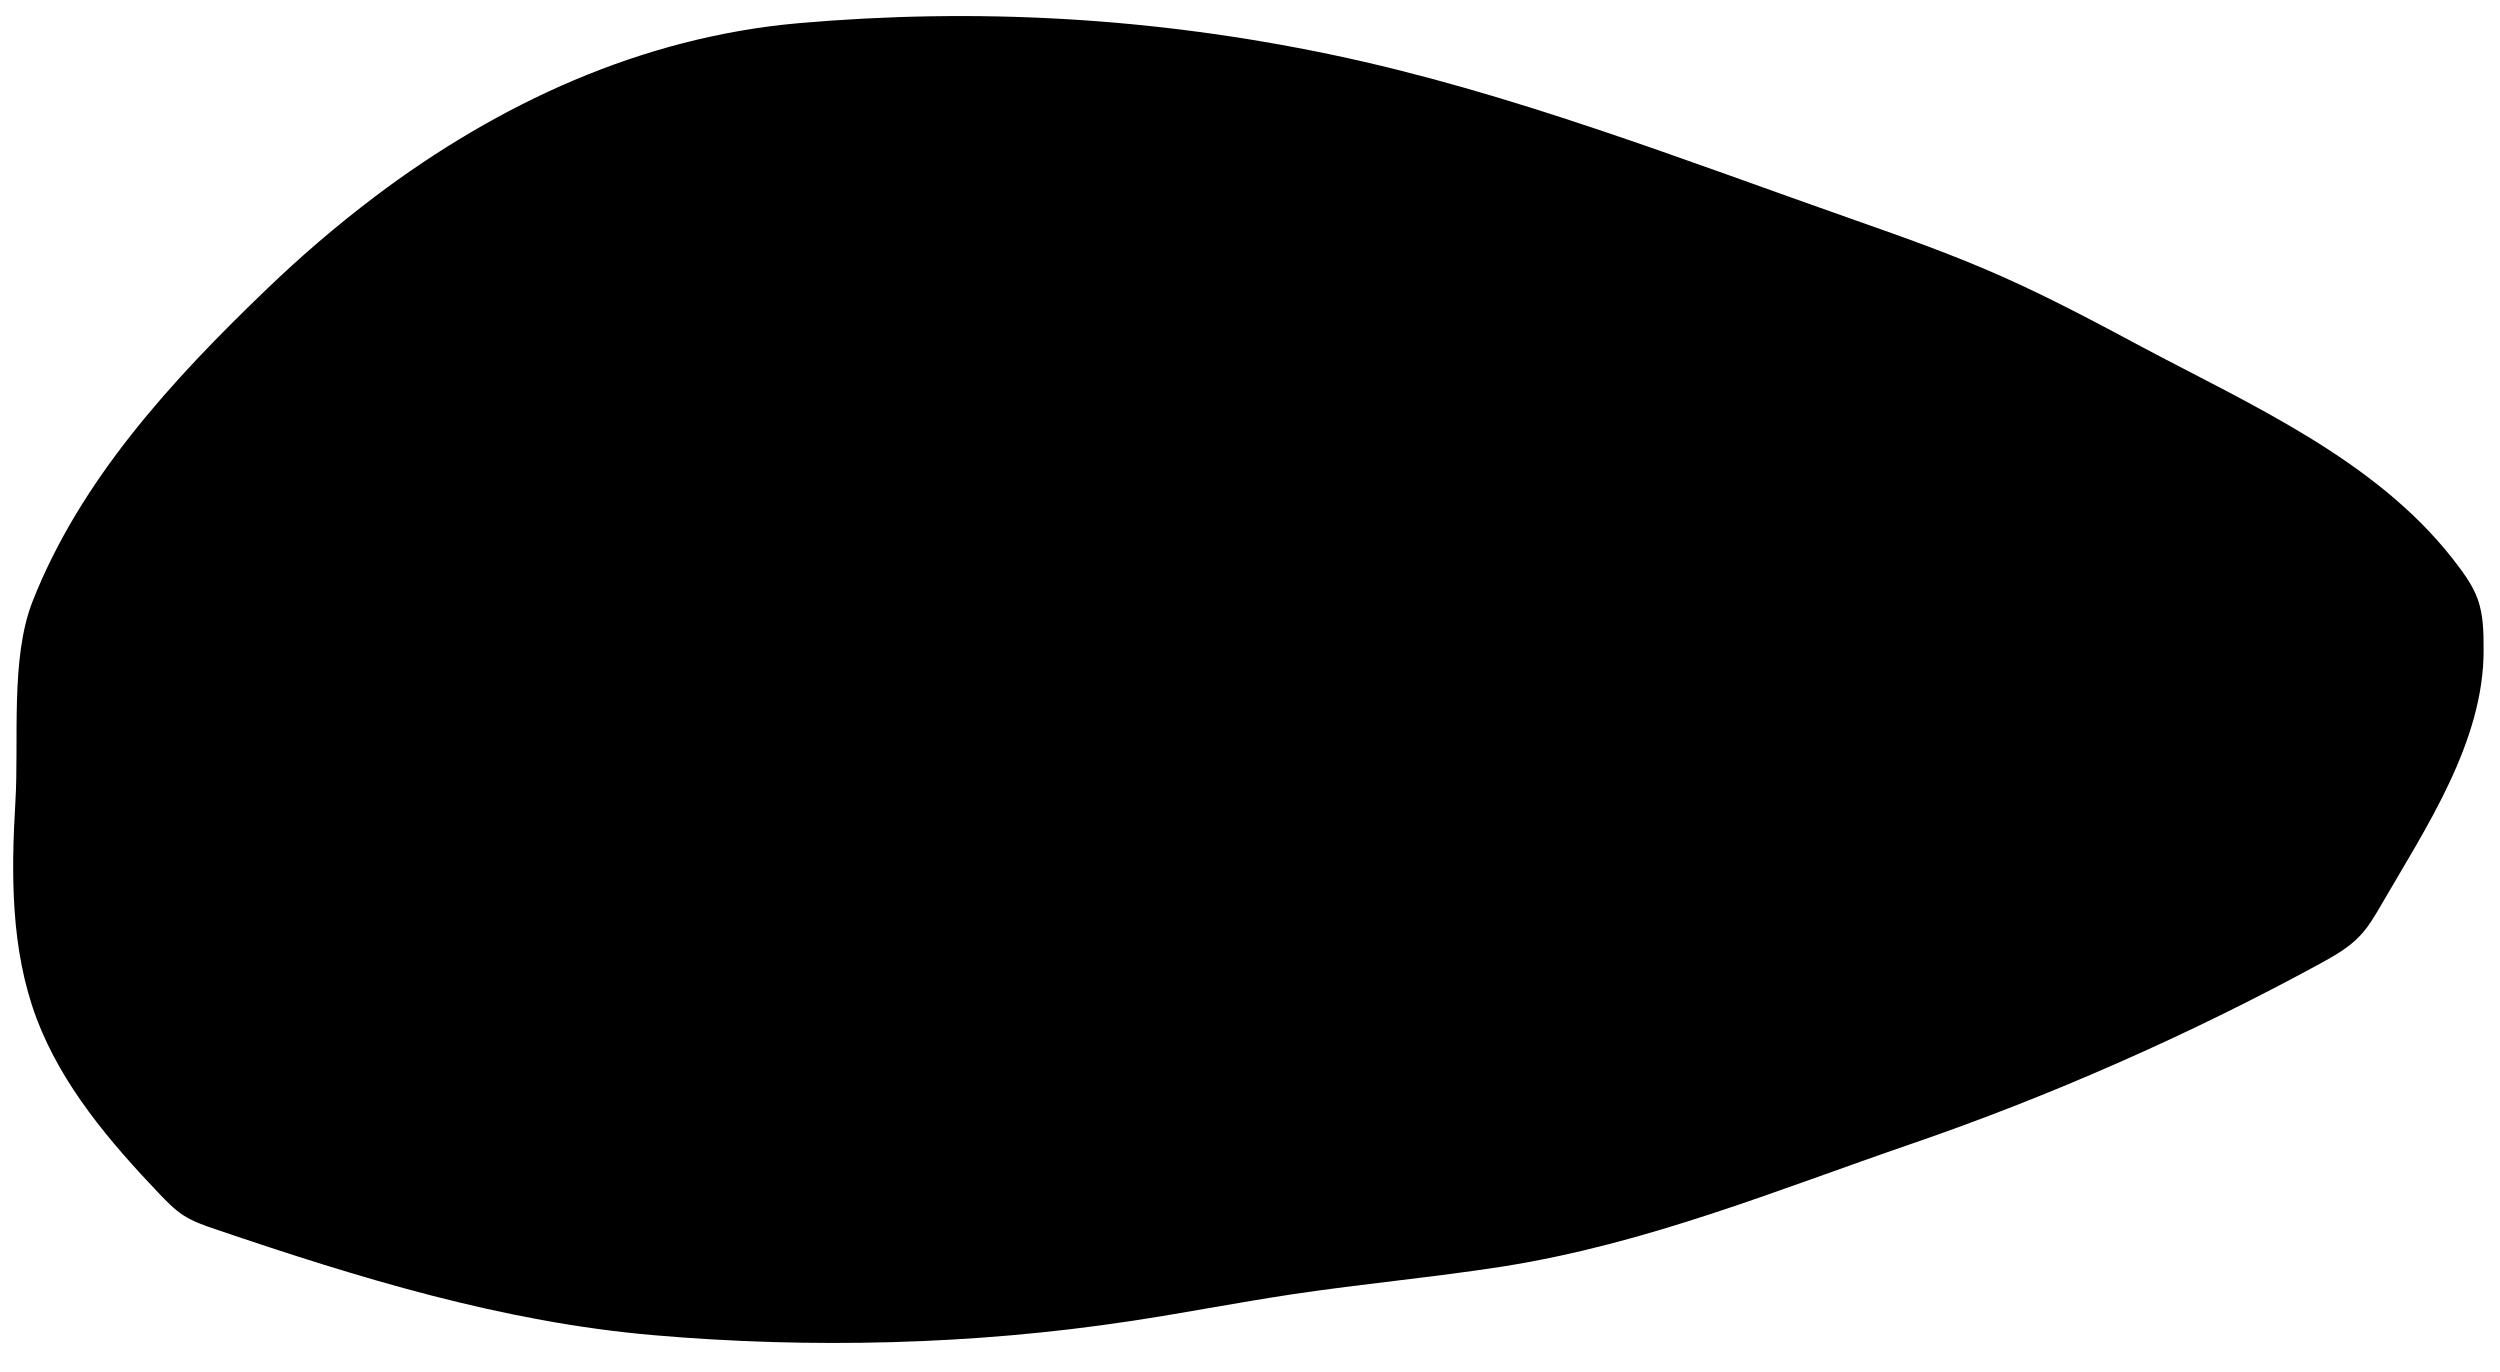
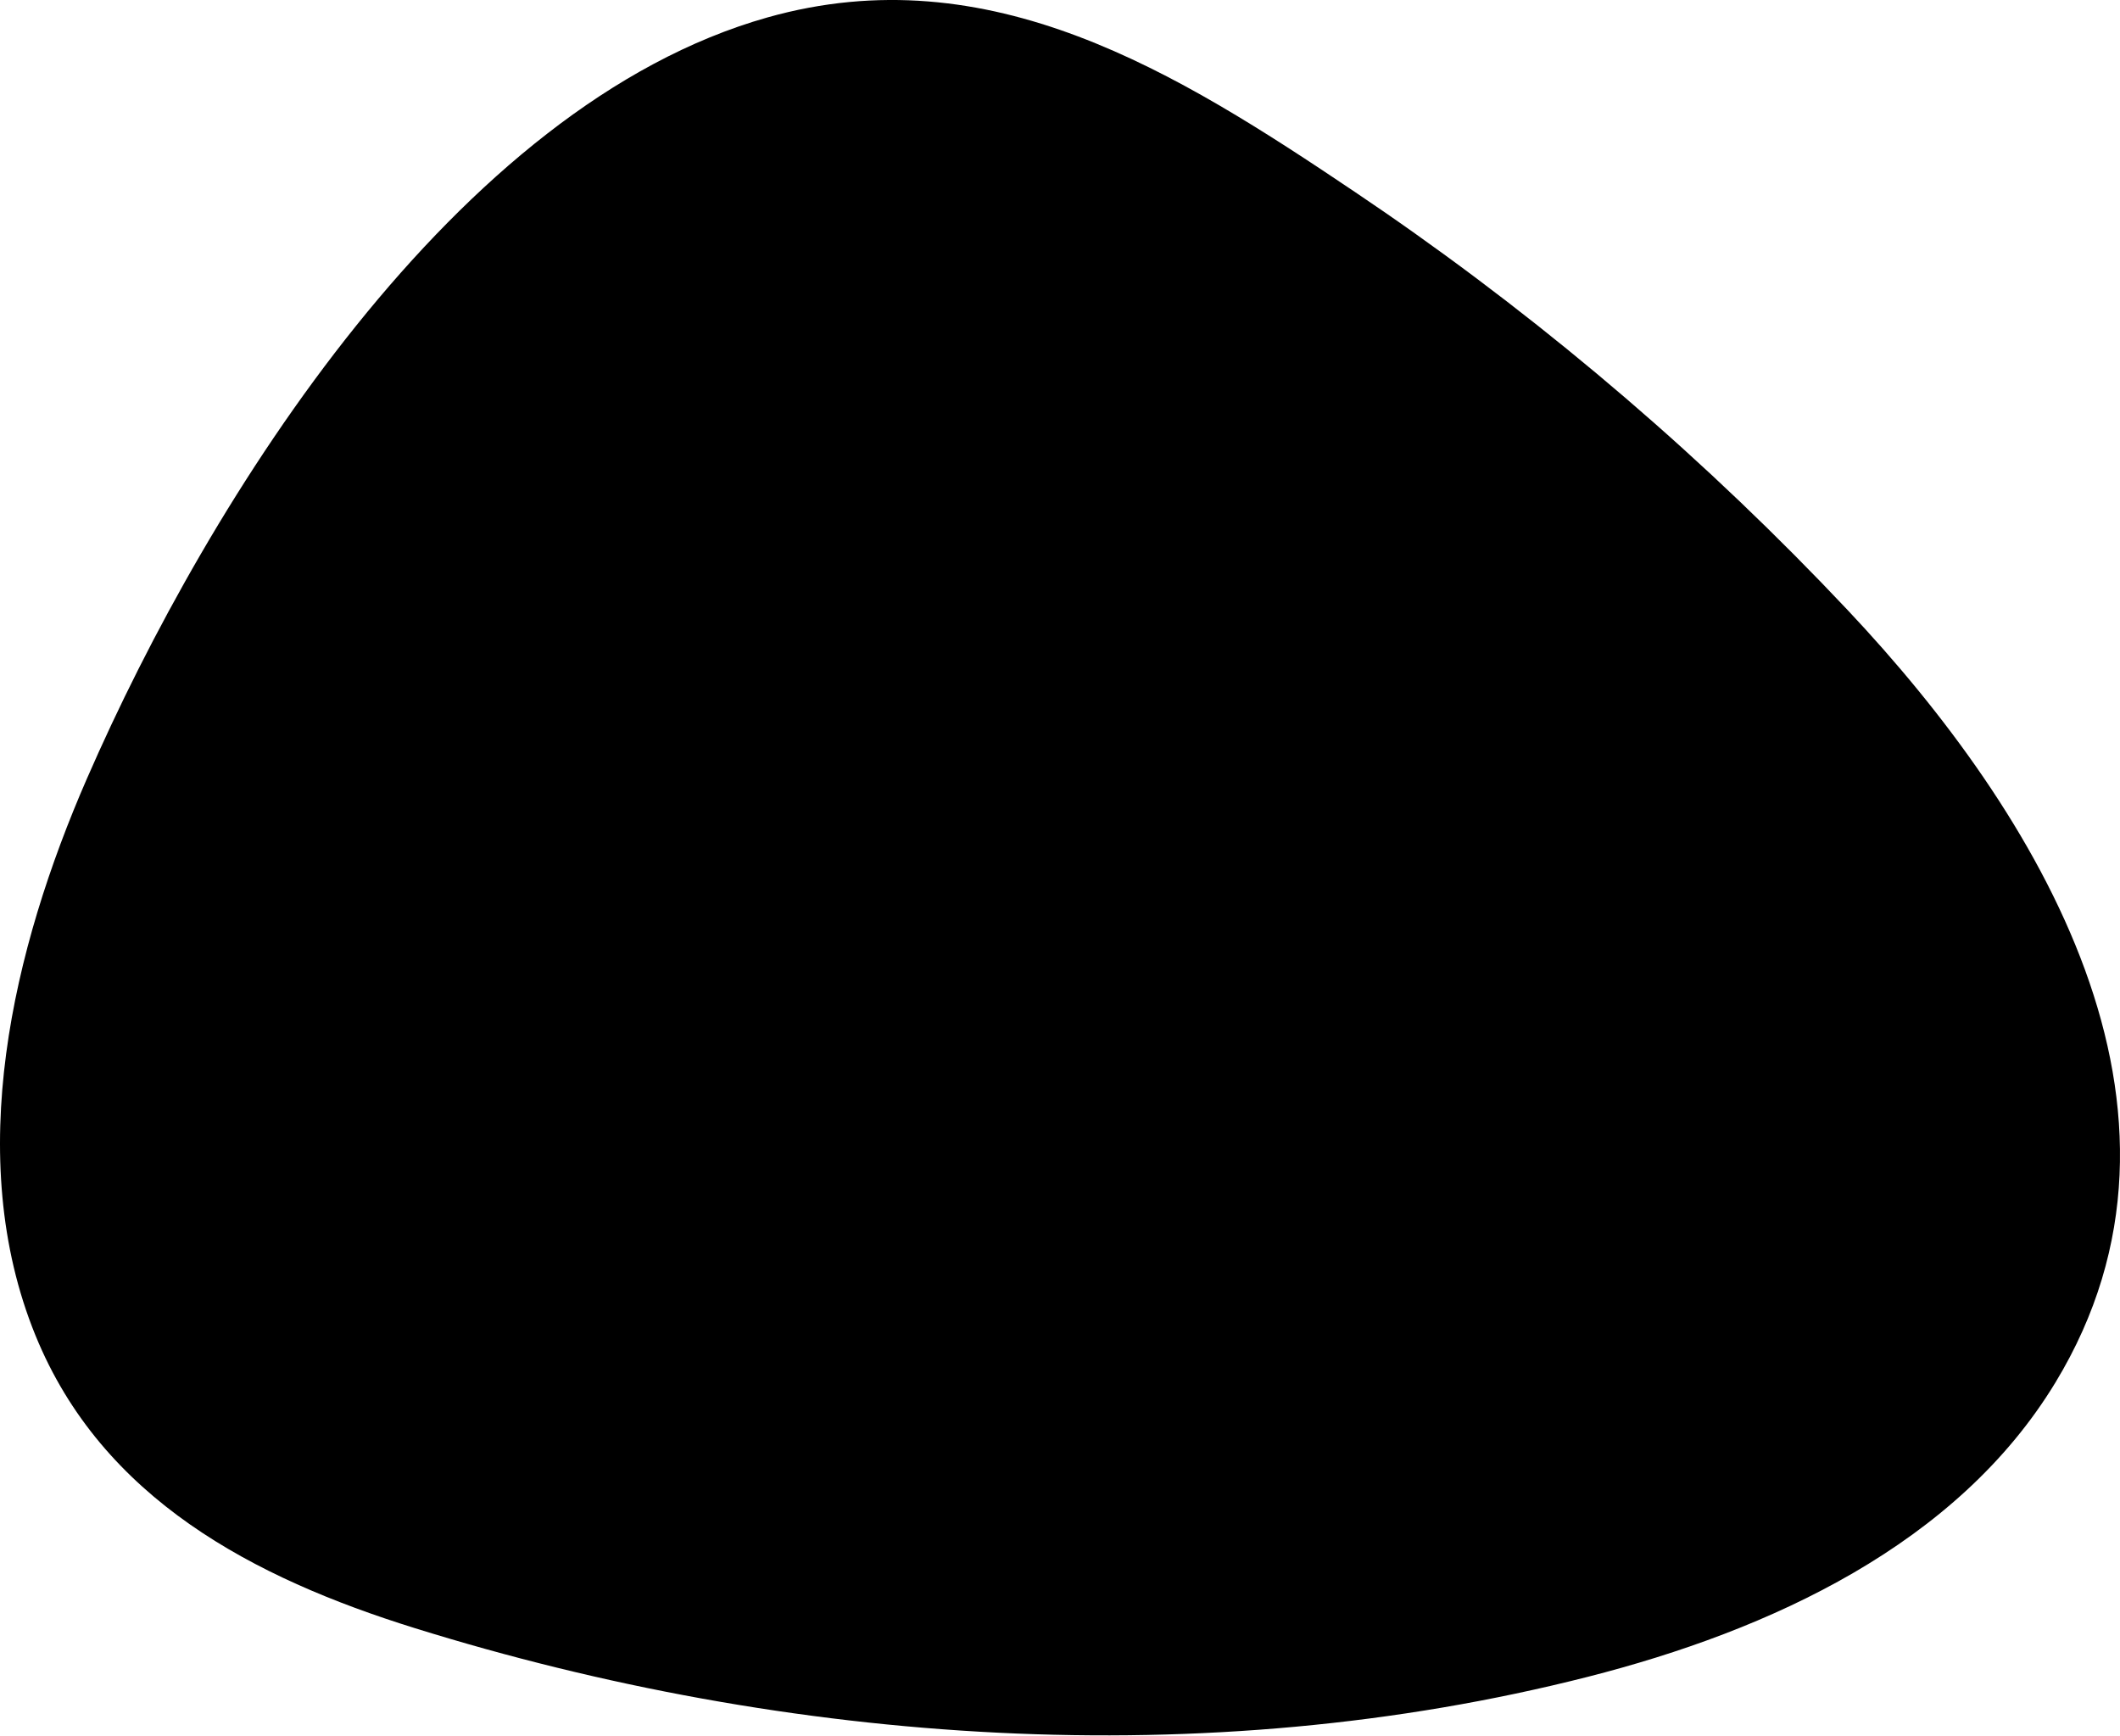
- <svg xmlns="http://www.w3.org/2000/svg" viewBox="0 0 948.57 520.44" fill="currentColor">
-   <path d="M142.2,74.65c-14.53,10.96-28.36,22.86-41.49,35.53-35.35,33.98-70.24,71.84-88.42,118.18-8.39,21.54-5.05,52.56-6.45,75.88-1.63,27.52-1.79,55.9,8,82.1,9.63,25.58,27.89,46.96,46.7,66.71,2.8,2.88,5.59,5.83,8.94,8.01,3.73,2.41,7.93,3.89,12.12,5.29,54.16,18.43,109.32,35.38,166.59,40.27,59.44,5.13,121.13,3.65,180.26-5.29,20.75-3.11,41.26-7.15,62-10.26,26.5-3.97,53.15-6.38,79.64-10.5,55.02-8.71,103.58-28.84,155.4-46.65,51.83-17.8,105.13-41.21,154.62-68.18,5.52-3.03,11.11-6.14,15.46-10.81,3.19-3.42,5.59-7.54,7.93-11.58,16.94-29.23,39.08-62.12,38.85-97.03,0-6.45-.08-12.98-2.26-19.05-2.1-5.75-5.91-10.65-9.64-15.47-29.6-37.63-76.53-58.23-118.02-80.31-17.41-9.33-34.81-18.58-52.84-26.59-18.18-8.09-36.98-14.77-55.79-21.38-65.11-22.86-131.08-48.67-198.75-62.82-67.68-14.15-134.65-17.8-202.09-11.9-59.6,5.29-113.75,30.4-160.68,65.77l-.08.08Z" />
+ <svg xmlns="http://www.w3.org/2000/svg" viewBox="0 0 804.02 658.08" fill="currentColor">
+   <path d="M524.62,80.13c-3.59-2.48-7.2-4.94-10.83-7.38C446.45,27.46,375.37-17.16,291.1,6.6,172.87,39.94,79.51,188.55,32.94,295.33,4.91,359.59-14.14,438.73,13.45,506.41c25.28,62.01,82.83,92.01,143.78,110.99,142.09,44.25,299.86,55.41,444.88,18.51,69.49-17.68,140.26-50.34,177.44-111.66,62.73-103.46-6.65-216.26-78.79-292.86-53.16-56.44-112.32-107.23-176.13-151.26Z" />
</svg>
